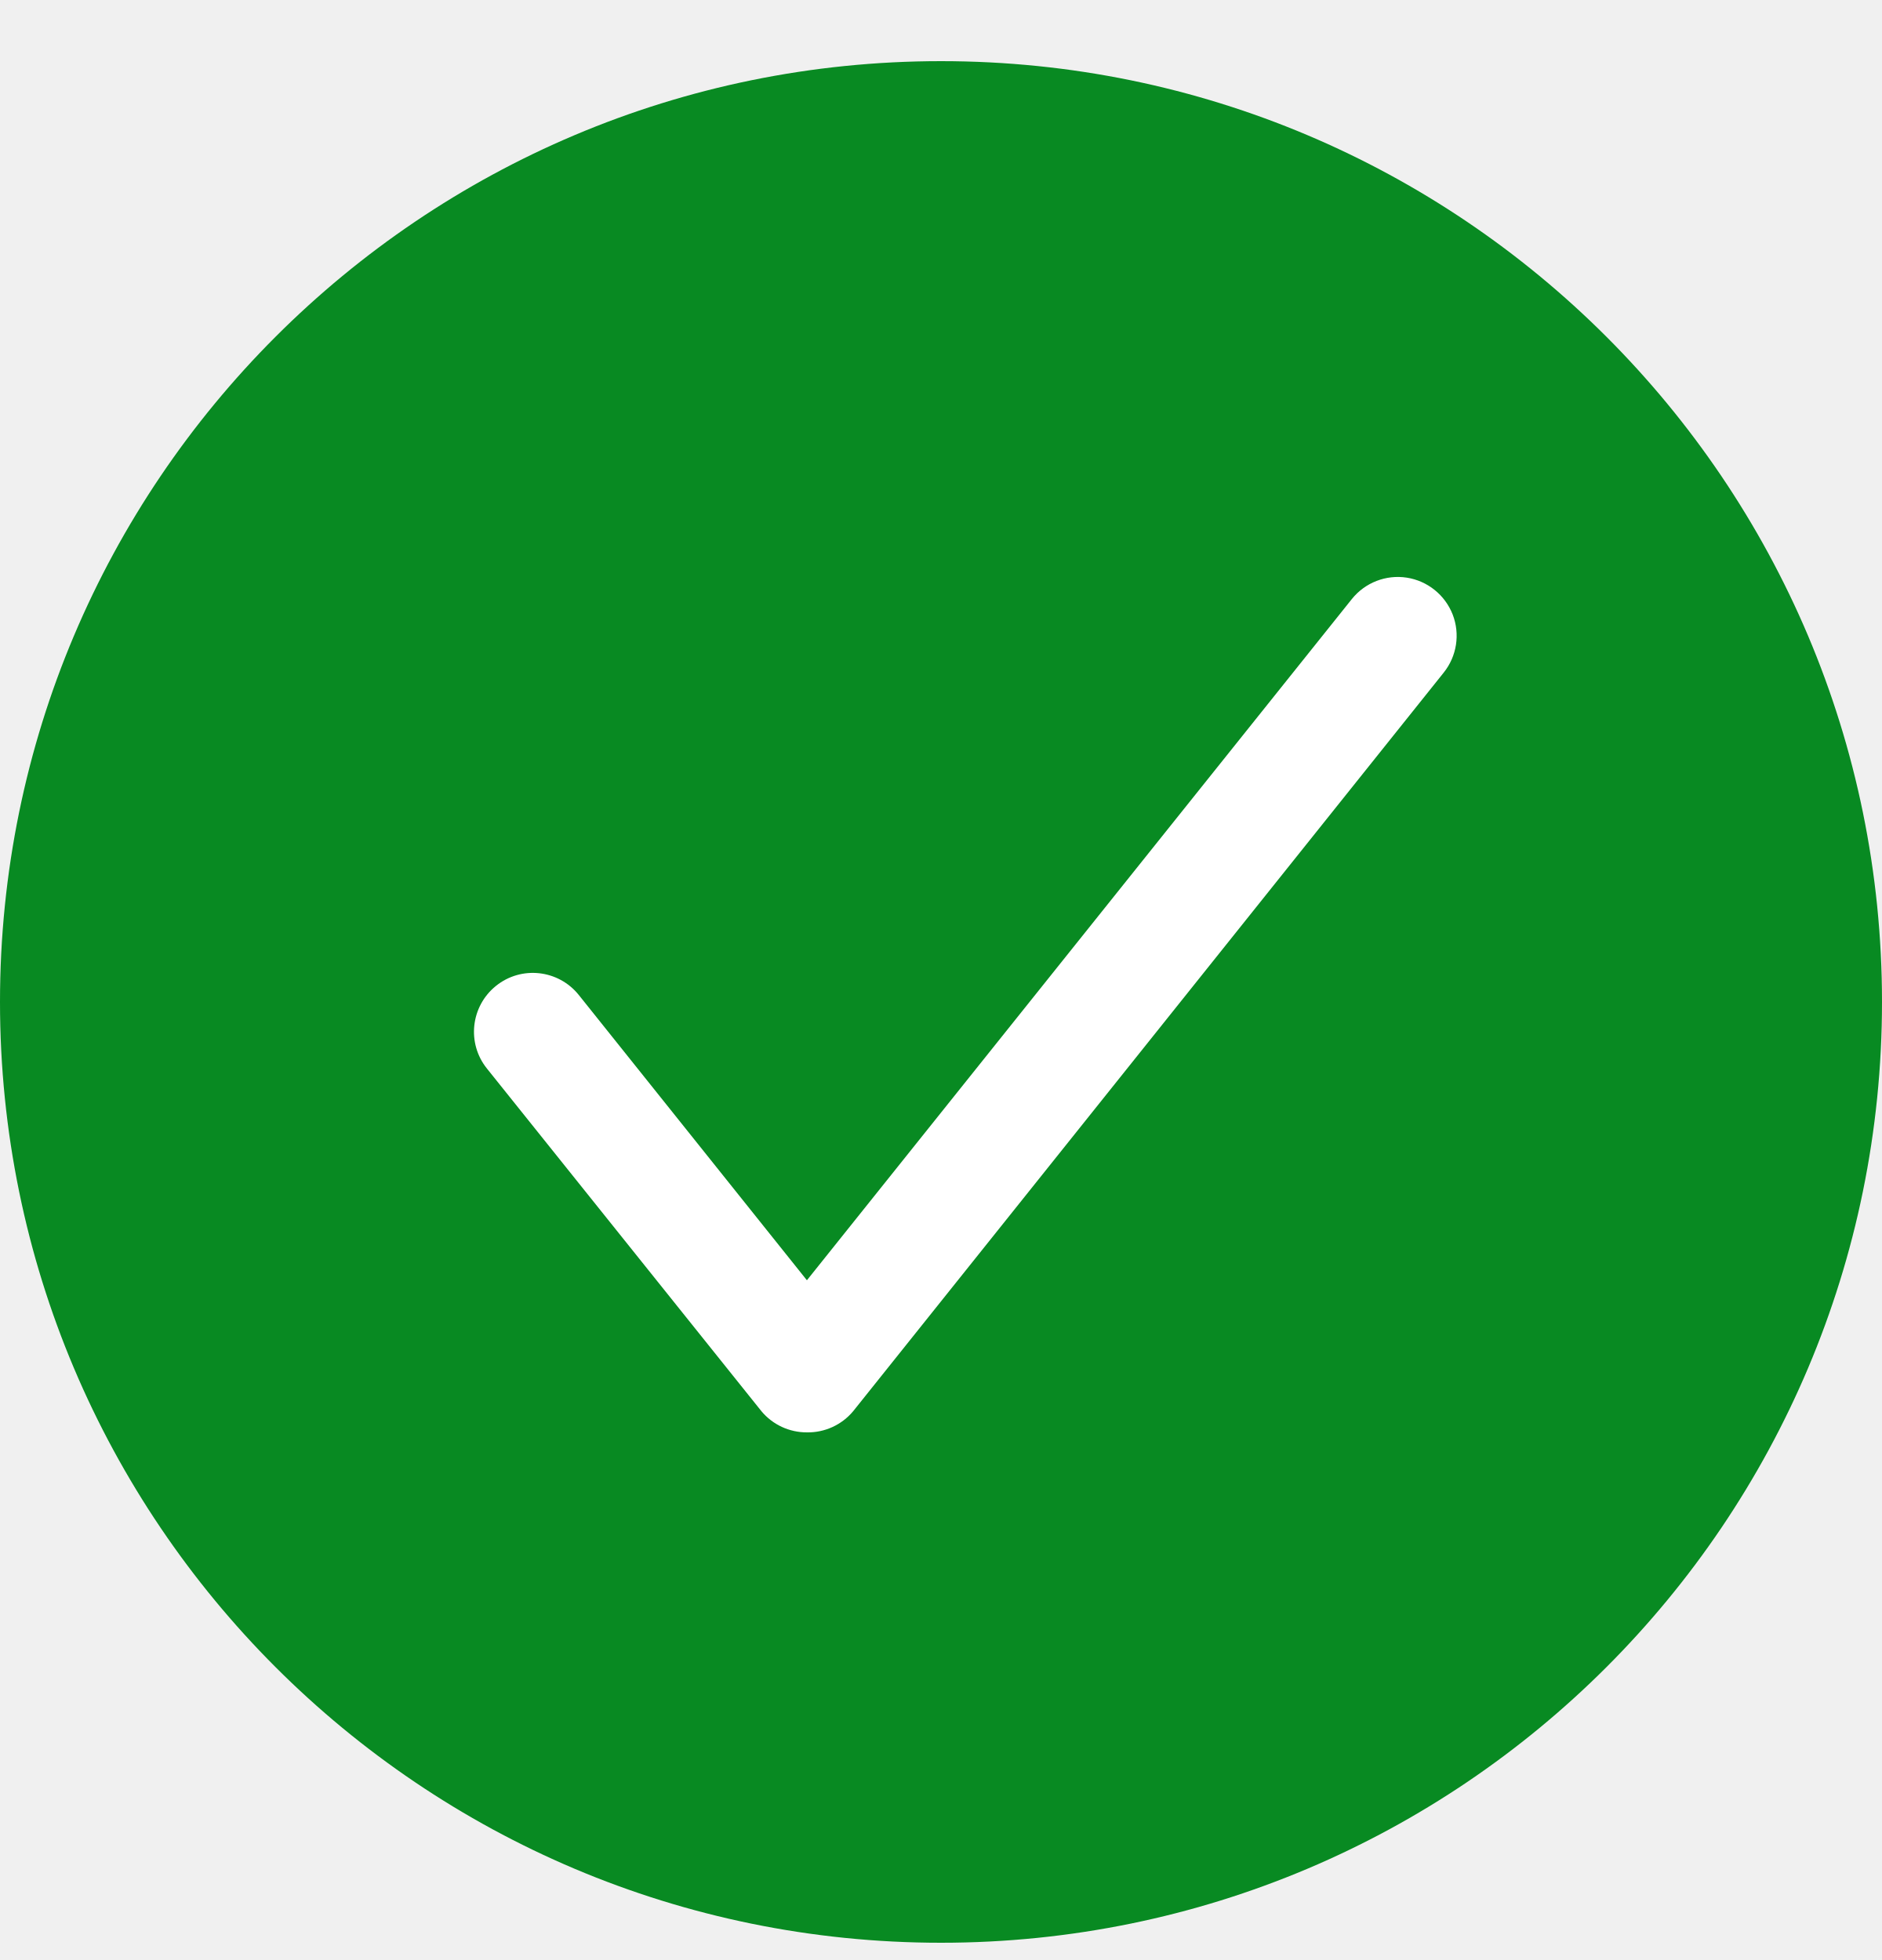
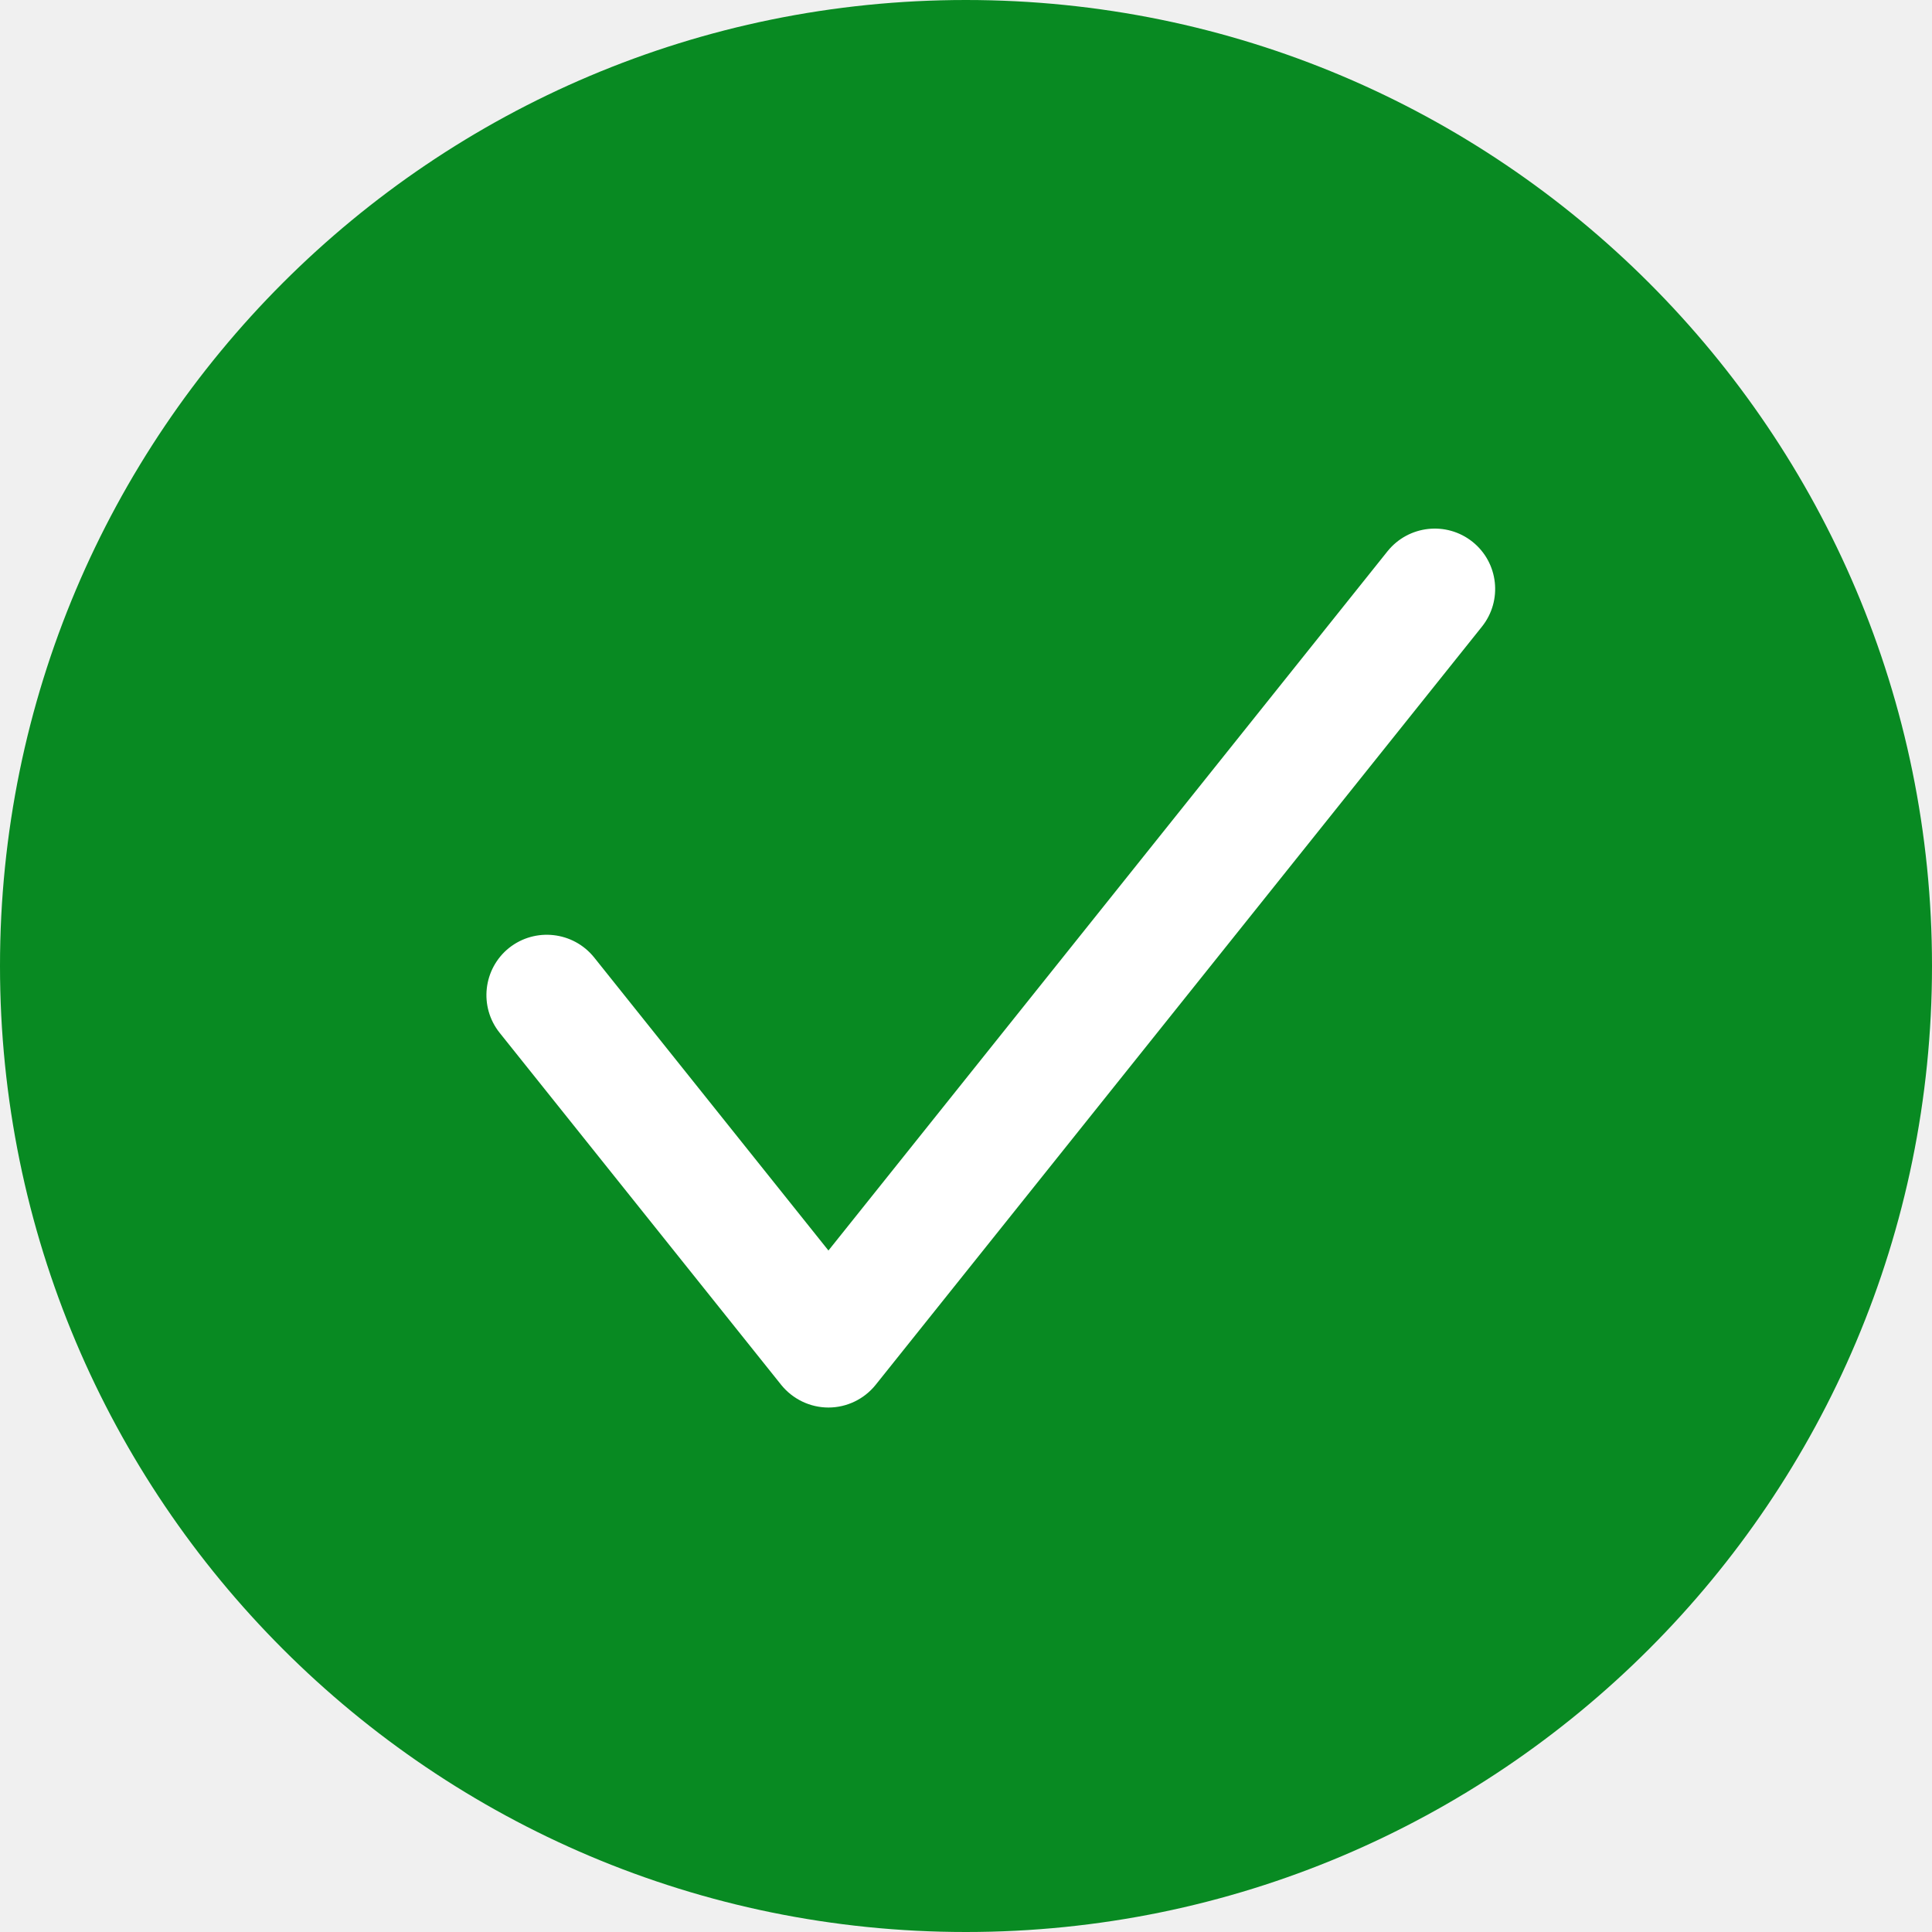
- <svg xmlns="http://www.w3.org/2000/svg" width="24px" height="25px" viewBox="0 0 24 25" version="1.1">
+ <svg xmlns="http://www.w3.org/2000/svg" width="30px" height="30px" viewBox="0 0 30 30" version="1.1">
  <defs />
-   <g stroke="none" stroke-width="1" fill="none" fill-rule="evenodd">
-     <g>
-       <g>
-         <g>
-           <g>
-             <g>
-               <circle fill="#088A22" cx="12" cy="12.78" r="12" />
-               <path d="M10.29,18.27 C10.066,18.271 9.853,18.172 9.71,18 L6.21,13.63 C5.95,13.307 6.002,12.835 6.325,12.575 C6.648,12.315 7.12,12.367 7.38,12.69 L10.29,16.33 L17.24,7.64 C17.408,7.431 17.675,7.327 17.94,7.368 C18.204,7.409 18.427,7.588 18.525,7.838 C18.622,8.088 18.578,8.371 18.41,8.58 L10.88,18 C10.734,18.175 10.517,18.274 10.29,18.27 L10.29,18.27 L10.29,18.27 Z" id="Shape" fill="#FFFFFF" />
-             </g>
-           </g>
-         </g>
-       </g>
+   <g id="Page-2" stroke="none" stroke-width="1" fill="none" fill-rule="evenodd">
+     <g id="ico-success">
+       <path d="M14.998,0 C6.714,0 0,6.713 0,14.998 C0,23.285 6.714,30 14.998,30 C23.283,30 30,23.285 30,14.998 C30,6.713 23.283,0 14.998,0" id="Fill-1" fill="#088A22" />
+       <path d="M12.864,21.856 C12.579,21.856 12.31,21.726 12.131,21.505 L7.759,16.038 C7.435,15.633 7.501,15.043 7.905,14.719 C8.31,14.398 8.899,14.463 9.224,14.865 L12.864,19.418 L21.546,8.559 C21.872,8.155 22.461,8.091 22.865,8.413 C23.269,8.736 23.335,9.326 23.011,9.731 L13.596,21.505 C13.418,21.726 13.149,21.856 12.864,21.856" id="Combined-Shape" fill="#FFFFFF" />
    </g>
  </g>
</svg>
